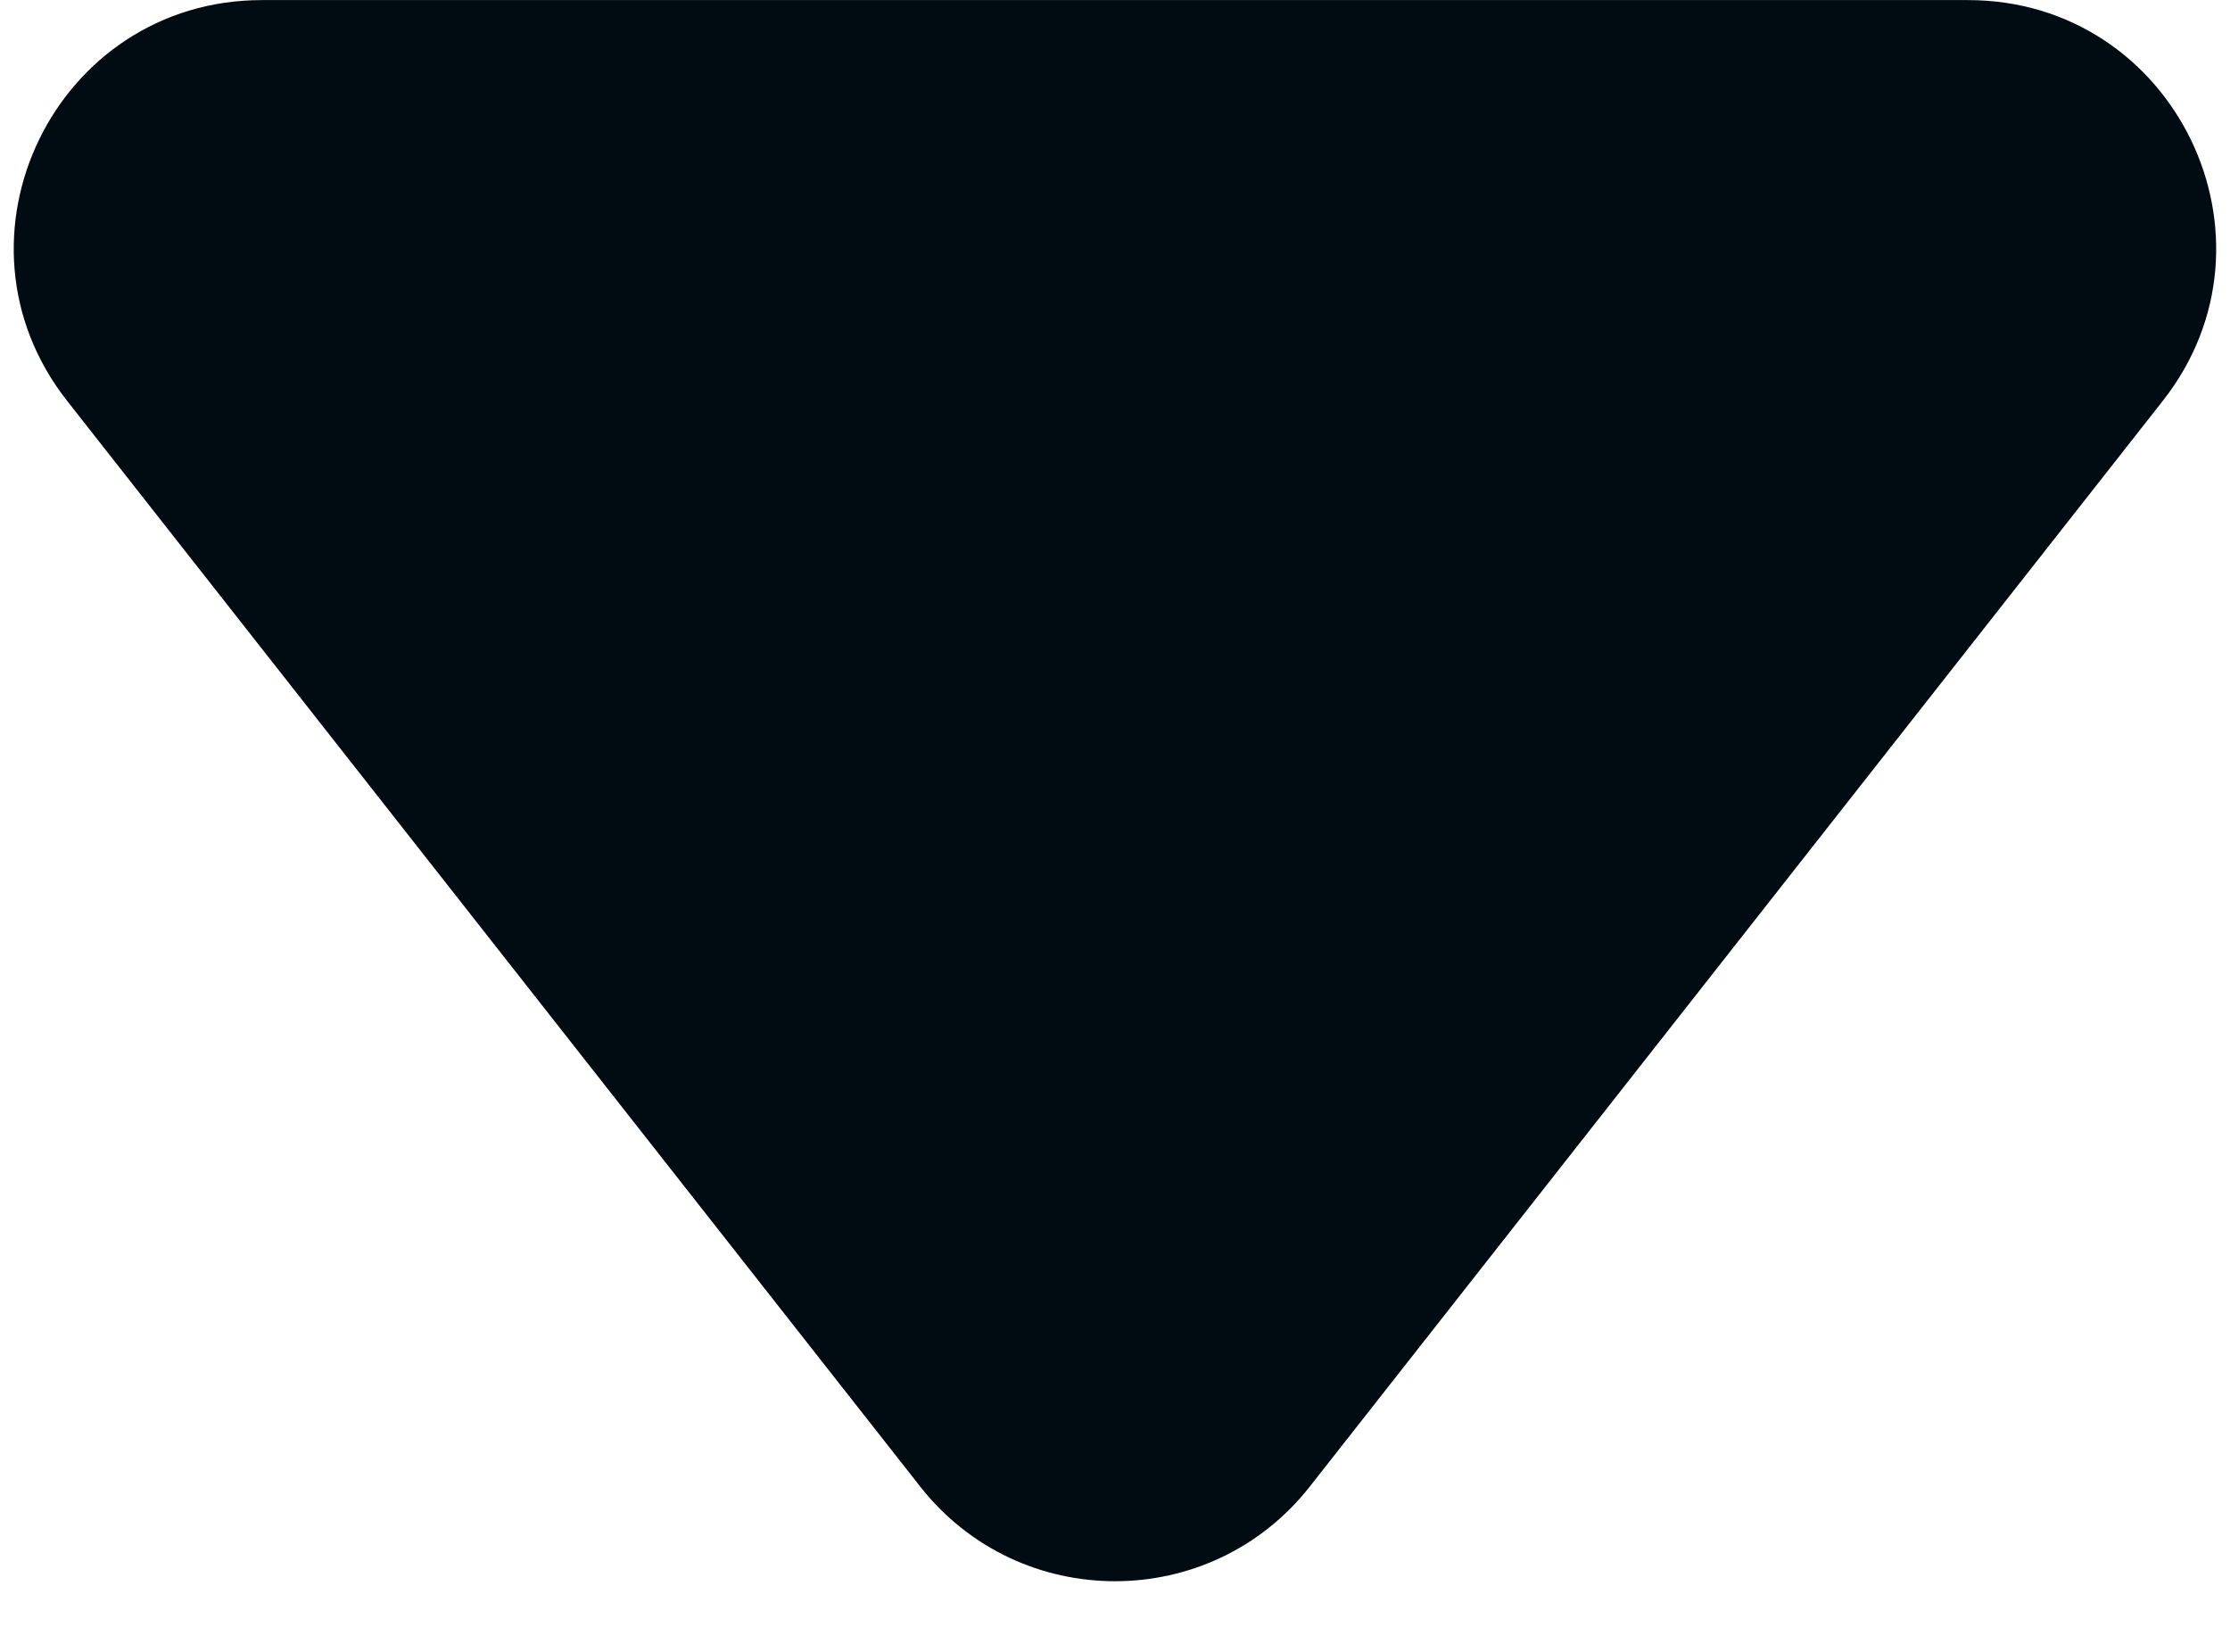
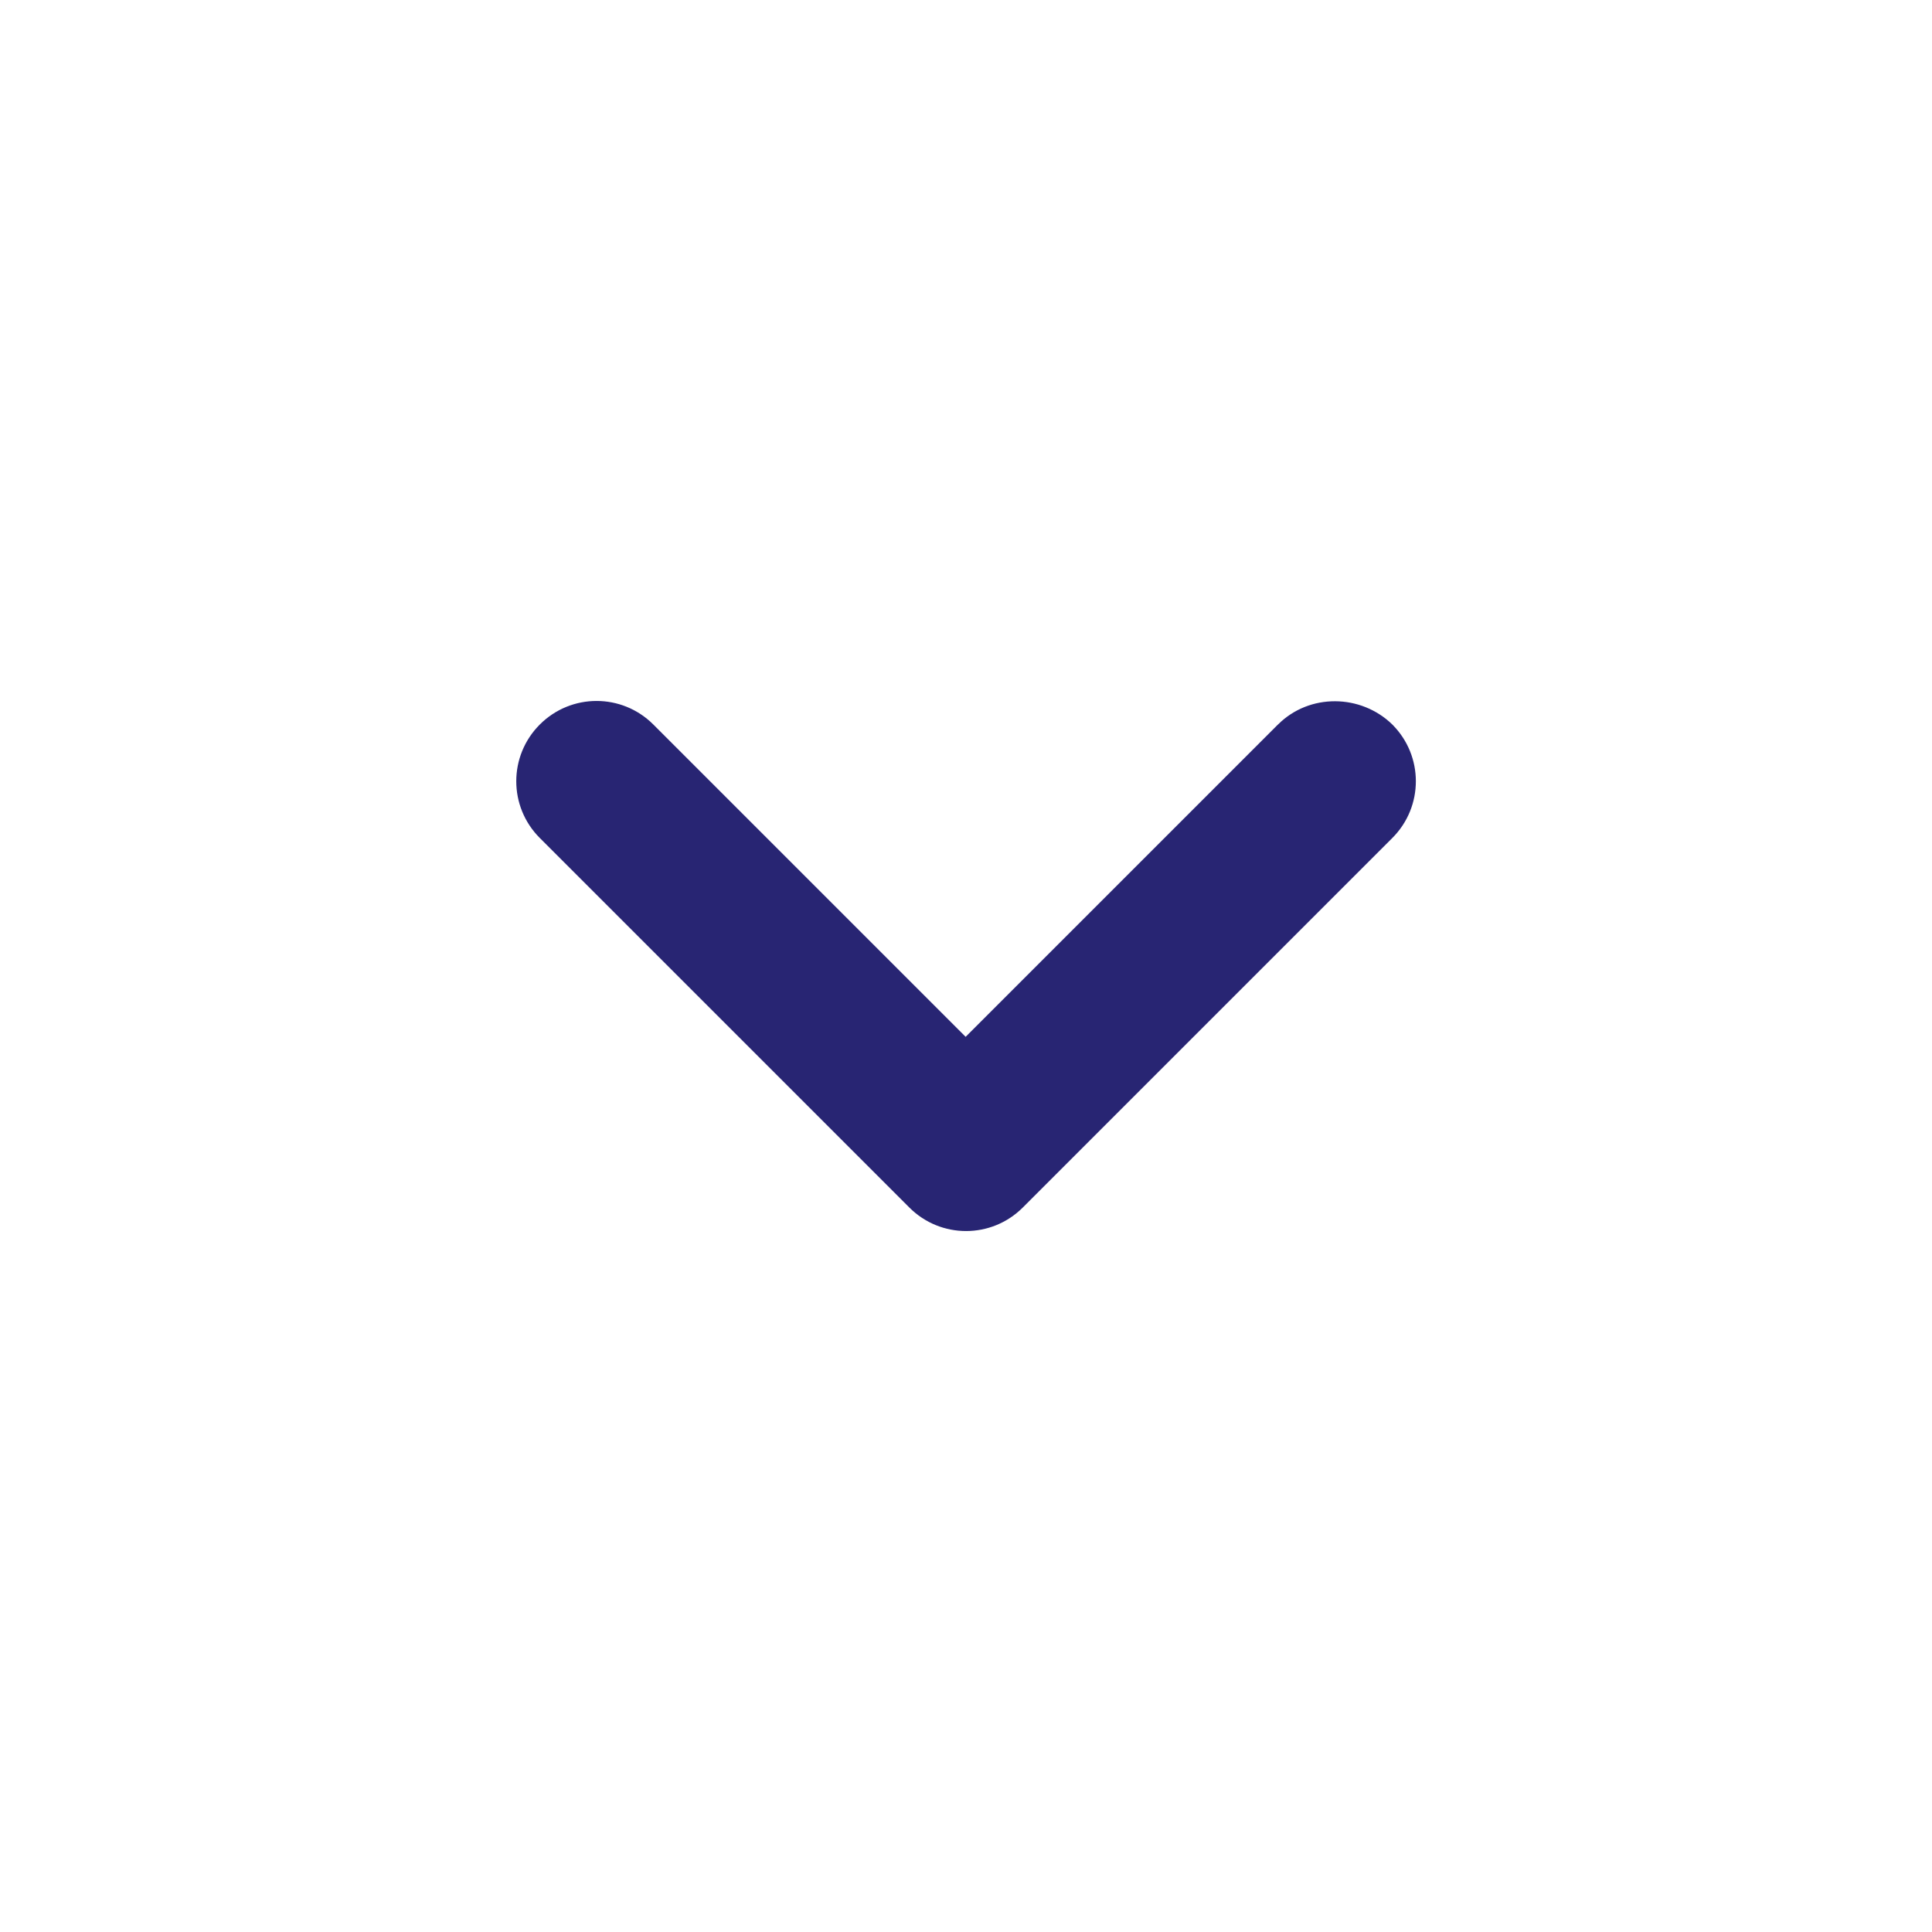
- <svg xmlns="http://www.w3.org/2000/svg" fill="none" height="20" viewBox="0 0 27 20" width="27">
-   <path d="m15.859 17.998c-1.201 1.529-3.517 1.529-4.718 0l-10.328-13.144c-1.547-1.968-.144-4.853 2.359-4.853l20.655 0c2.503 0 3.906 2.885 2.359 4.853z" fill="#000c12" />
+ <svg xmlns="http://www.w3.org/2000/svg" fill="none" height="32" viewBox="0 0 32 32" width="32">
+   <path d="m21.167 12-5.173 5.173-5.173-5.173c-.52-.52-1.36-.52-1.88 0s-.52 1.36 0 1.88l6.12 6.12c.52.52 1.36.52 1.88 0l6.12-6.12c.52-.52.52-1.36 0-1.88-.52-.507-1.373-.52-1.893 0z" fill="#282573" />
</svg>
